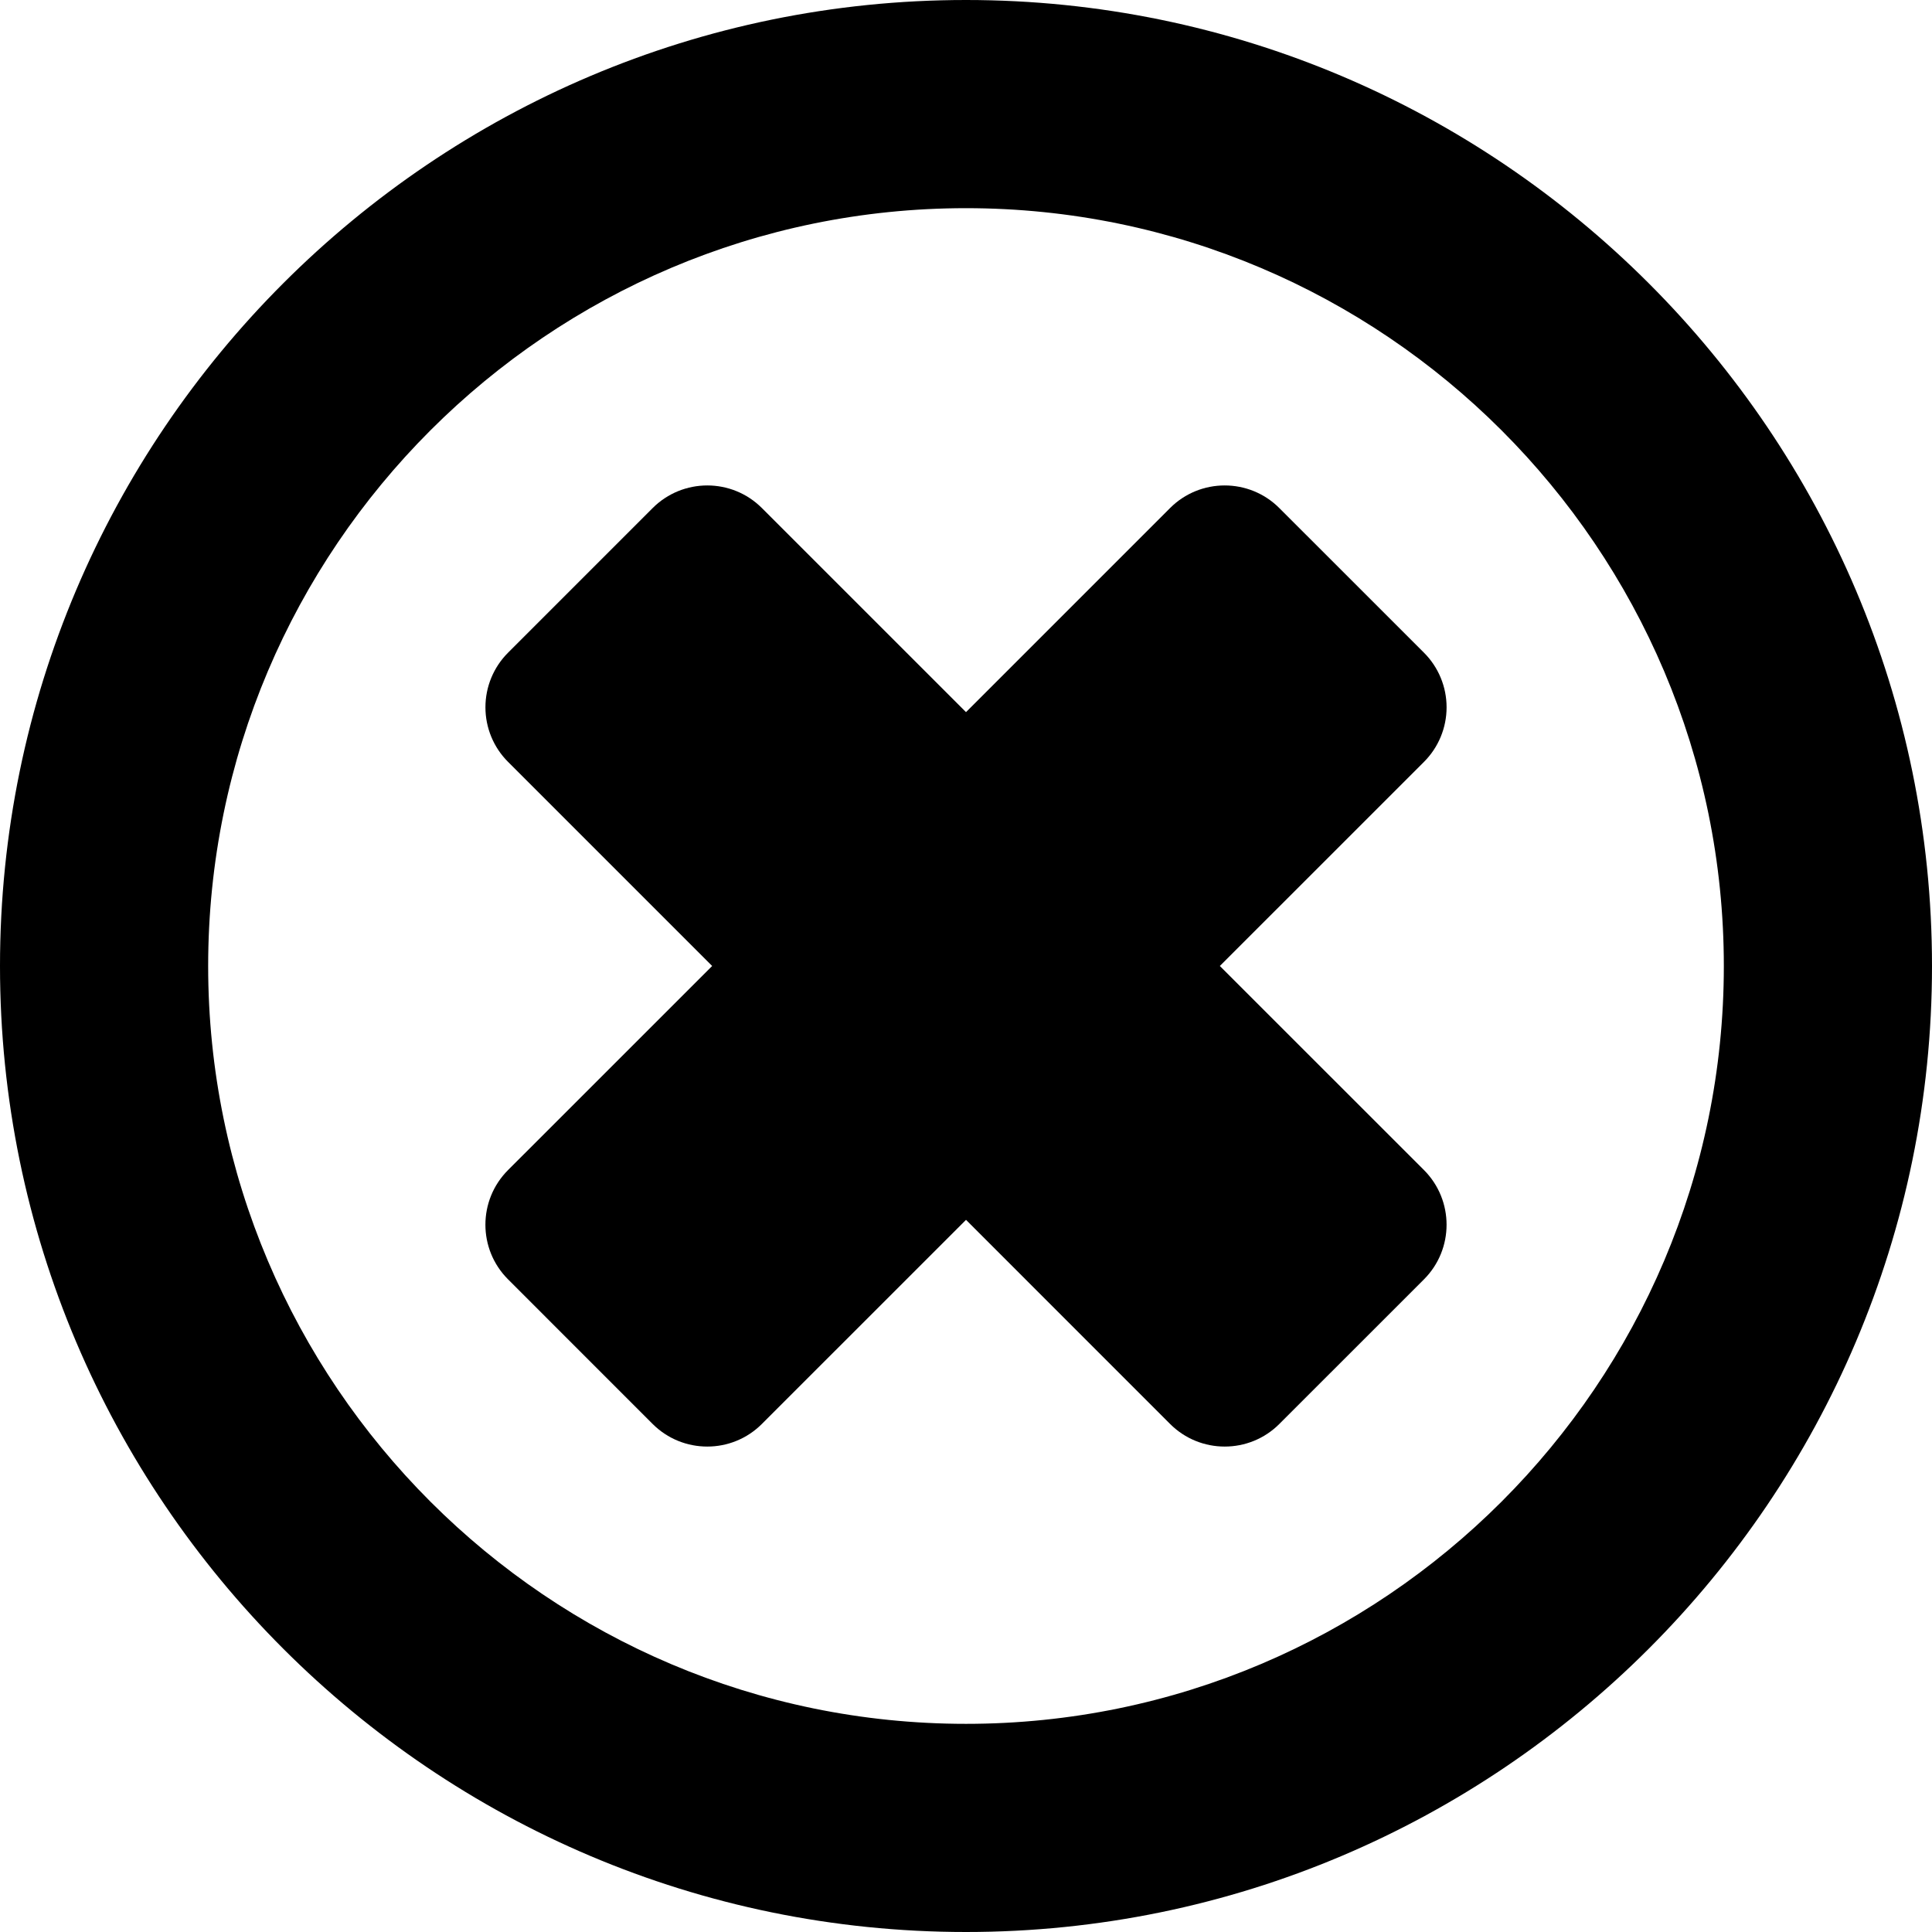
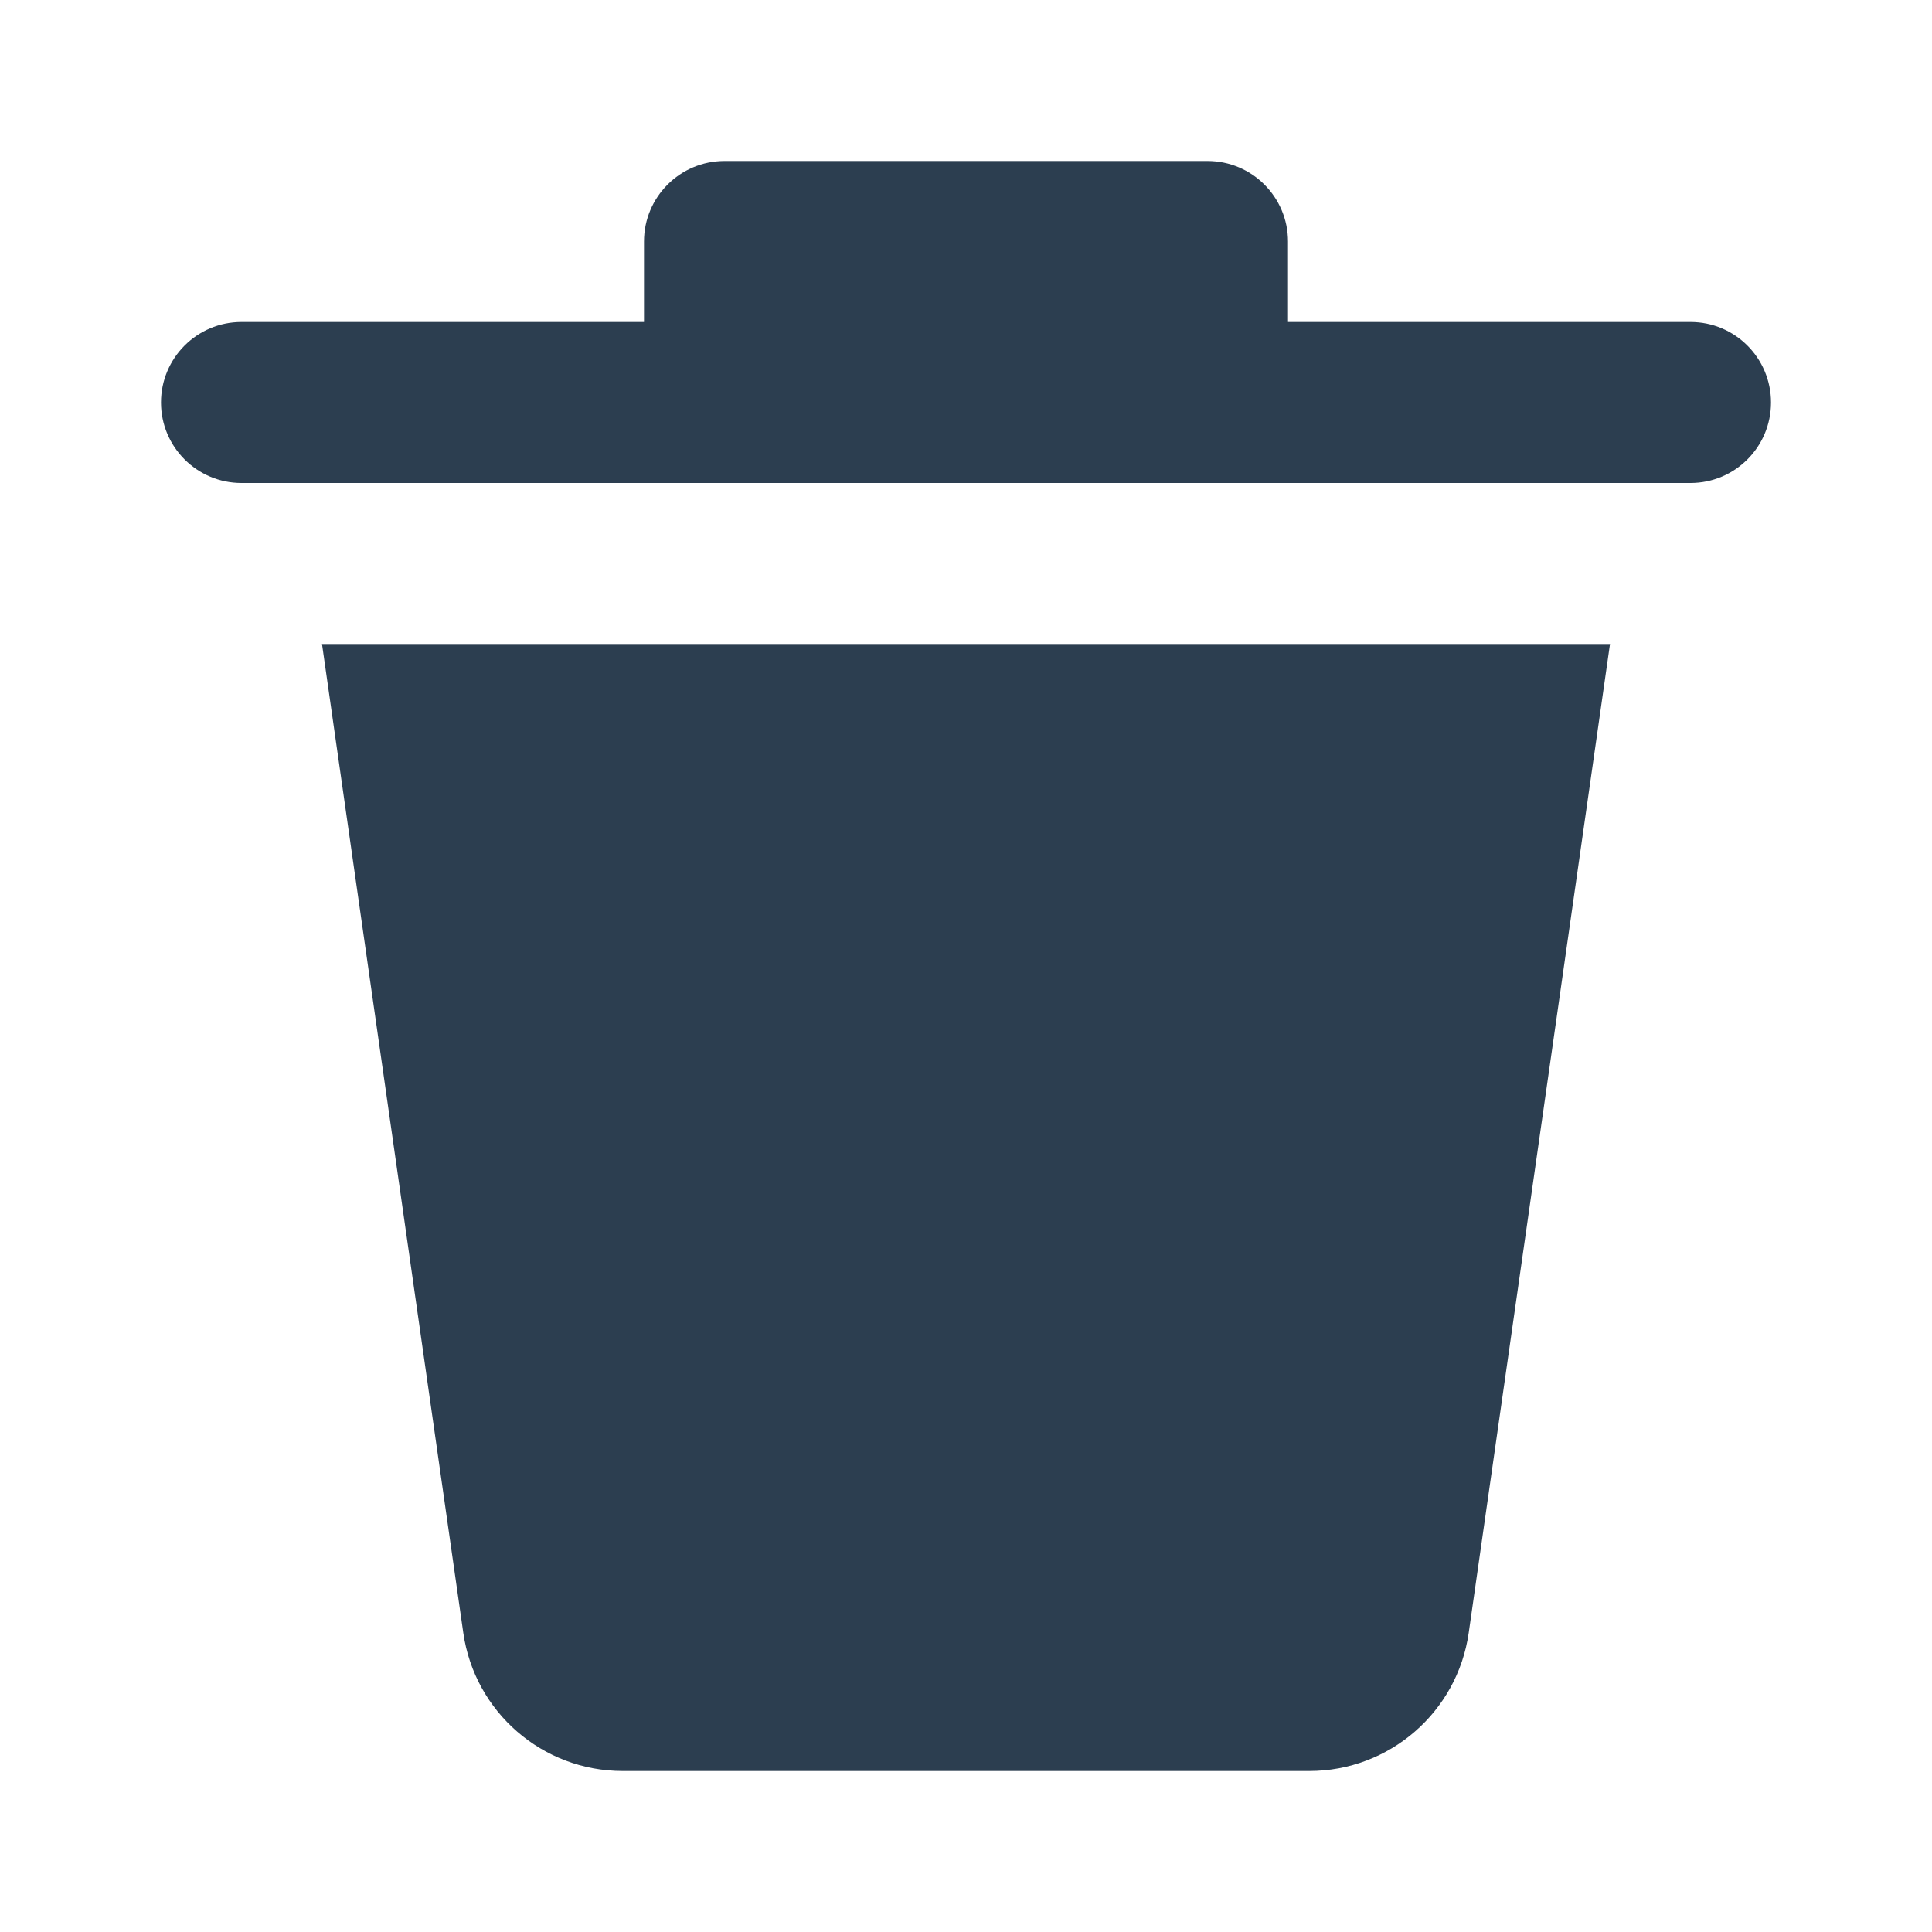
- <svg xmlns="http://www.w3.org/2000/svg" fill="#000000" height="800px" width="800px" version="1.1" id="Capa_1" viewBox="0 0 491.111 491.111" xml:space="preserve">
-   <g id="XMLID_117_">
-     <path id="XMLID_121_" d="M310.082,245.553l51.883-51.877c3.686-3.678,5.755-8.669,5.755-13.885c0-5.208-2.069-10.206-5.755-13.885   l-36.769-36.759c-7.662-7.664-20.105-7.664-27.768,0l-51.87,51.876l-51.885-51.876c-7.662-7.664-20.089-7.664-27.768,0   l-36.753,36.759c-3.688,3.68-5.756,8.678-5.756,13.885c0,5.216,2.068,10.207,5.756,13.885l51.876,51.877l-51.884,51.875   c-7.672,7.681-7.672,20.108,0,27.779l36.753,36.761c7.679,7.662,20.106,7.662,27.769,0l51.893-51.885l51.878,51.885   c7.662,7.662,20.106,7.662,27.768,0l36.769-36.761c7.655-7.671,7.655-20.098,0-27.779L310.082,245.553z" />
-     <path id="XMLID_118_" d="M245.556,0C110.16,0,0,110.162,0,245.564c0,135.387,110.16,245.547,245.556,245.547   c135.394,0,245.555-110.16,245.555-245.547C491.111,110.162,380.95,0,245.556,0z M245.556,438.198   c-106.218,0-192.641-86.424-192.641-192.633c0-106.233,86.423-192.648,192.641-192.648c106.217,0,192.639,86.416,192.639,192.648   C438.195,351.773,351.773,438.198,245.556,438.198z" />
-   </g>
+ <svg xmlns="http://www.w3.org/2000/svg" fill="#2c3e50" width="800px" height="800px" viewBox="0 0 24 24">
+   <path d="M5.755,20.283,4,8H20L18.245,20.283A2,2,0,0,1,16.265,22H7.735A2,2,0,0,1,5.755,20.283ZM21,4H16V3a1,1,0,0,0-1-1H9A1,1,0,0,0,8,3V4H3A1,1,0,0,0,3,6H21a1,1,0,0,0,0-2Z" />
</svg>
